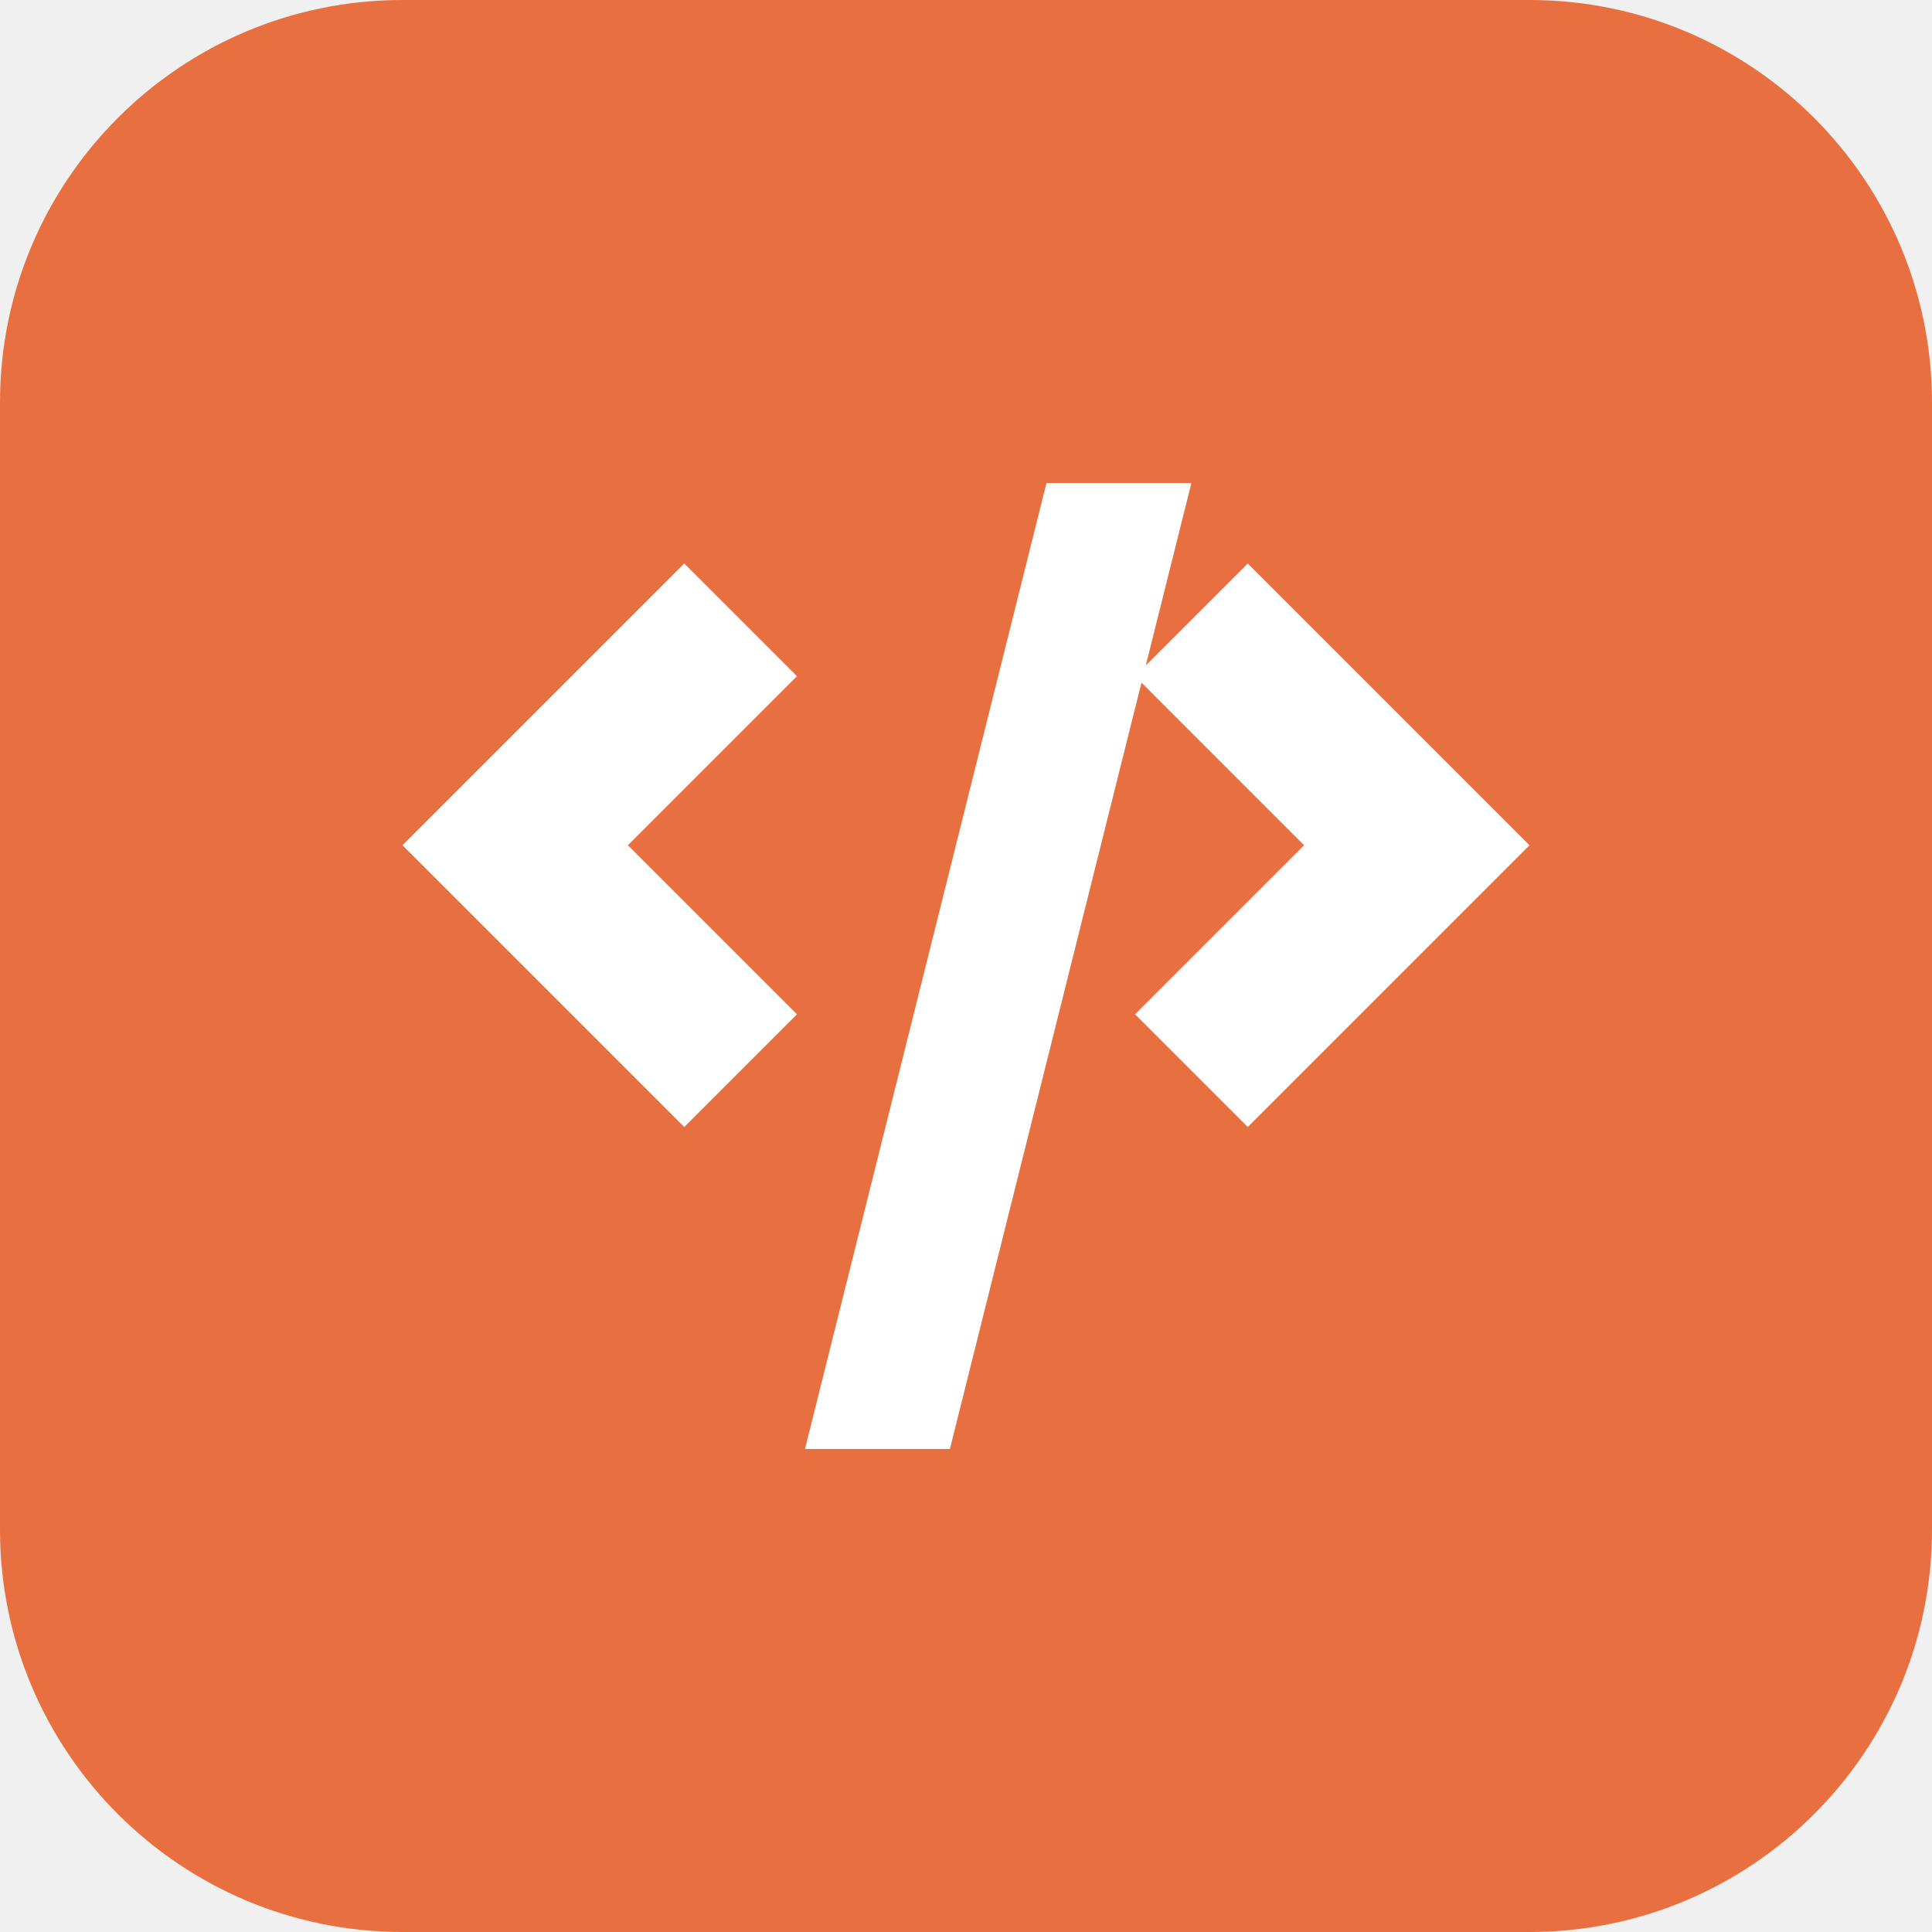
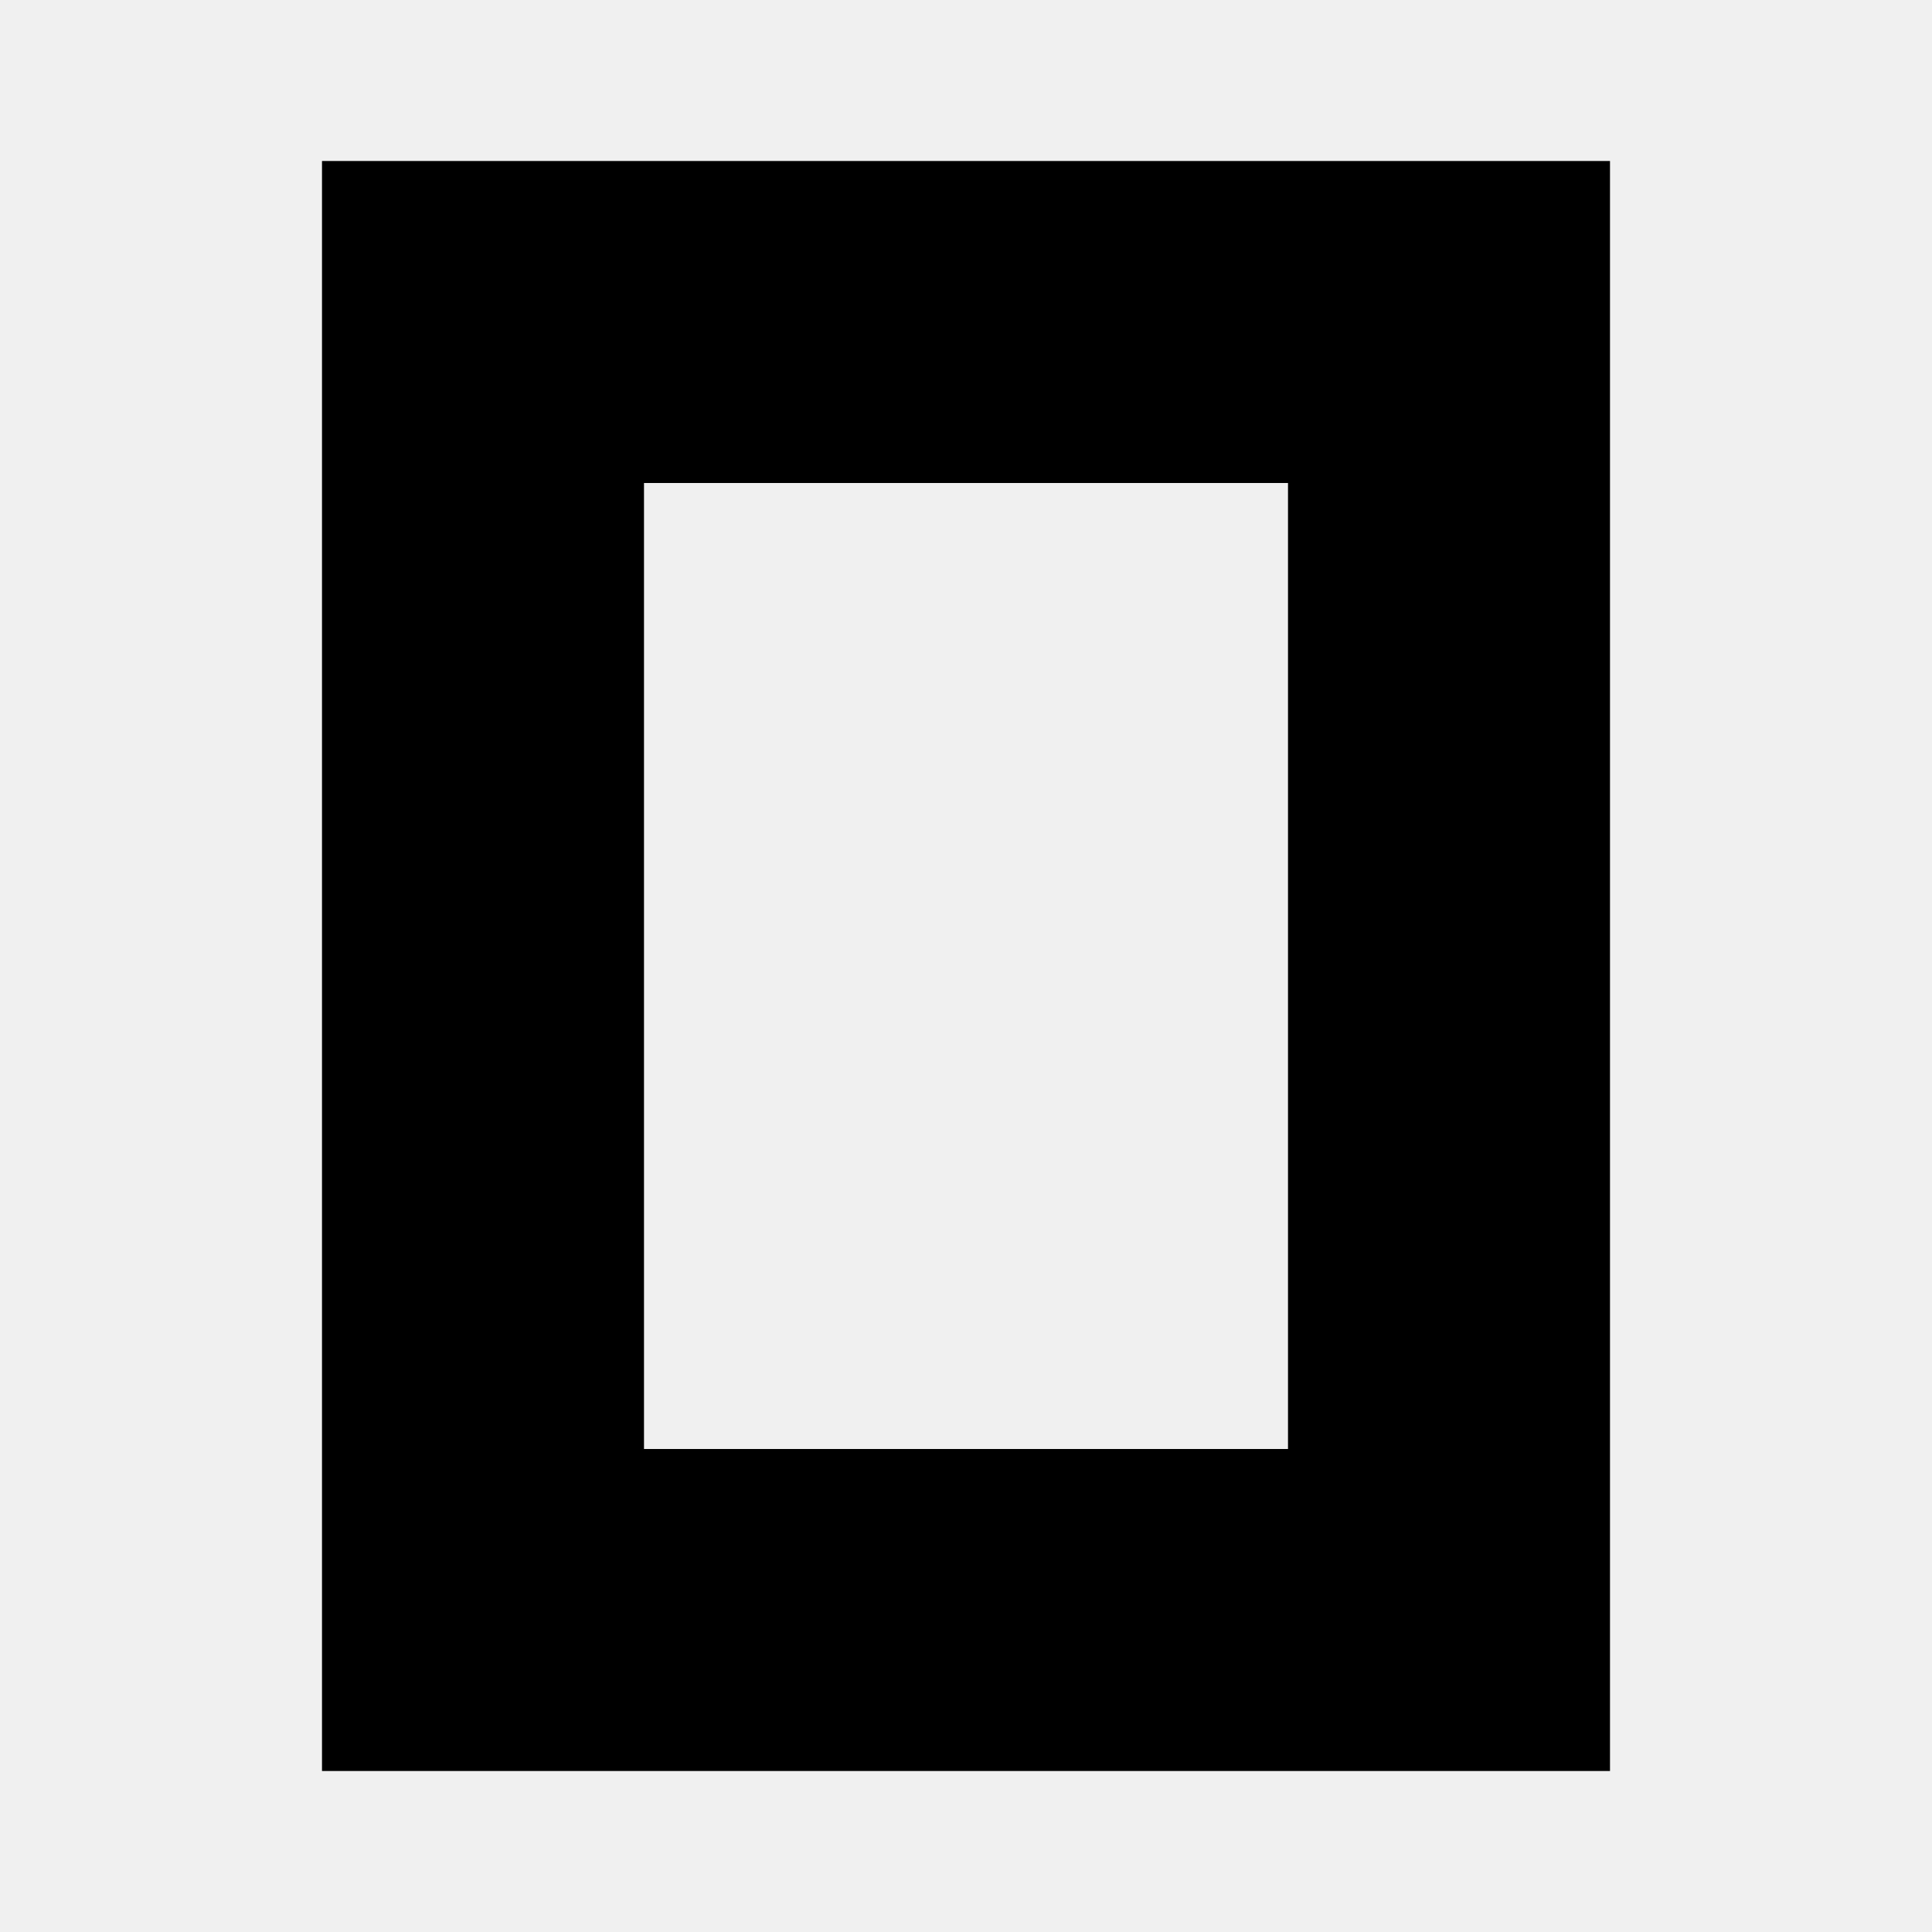
- <svg xmlns="http://www.w3.org/2000/svg" viewBox="0 0 24 24" width="24" height="24" fill="none">
-   <rect width="24" height="24" rx="5" fill="#E87040" />
-   <path fill="#FFFFFF" d="M8.5 7 5 10.5l3.5 3.5 1.4-1.4L7.8 10.5l2.1-2.1L8.5 7zm7 0-1.4 1.4 2.1 2.1-2.1 2.1 1.4 1.4 3.5-3.5L15.5 7zM13 6l-3 12h1.8l3-12H13z" />
+ <svg xmlns="http://www.w3.org/2000/svg" fill="currentColor" fill-rule="evenodd" height="1em" style="flex:none;line-height:1" viewBox="0 0 24 24" width="1em">
+   <path d="M16 6H8v12h8V6zm4 16H4V2h16v20z" />
</svg>
